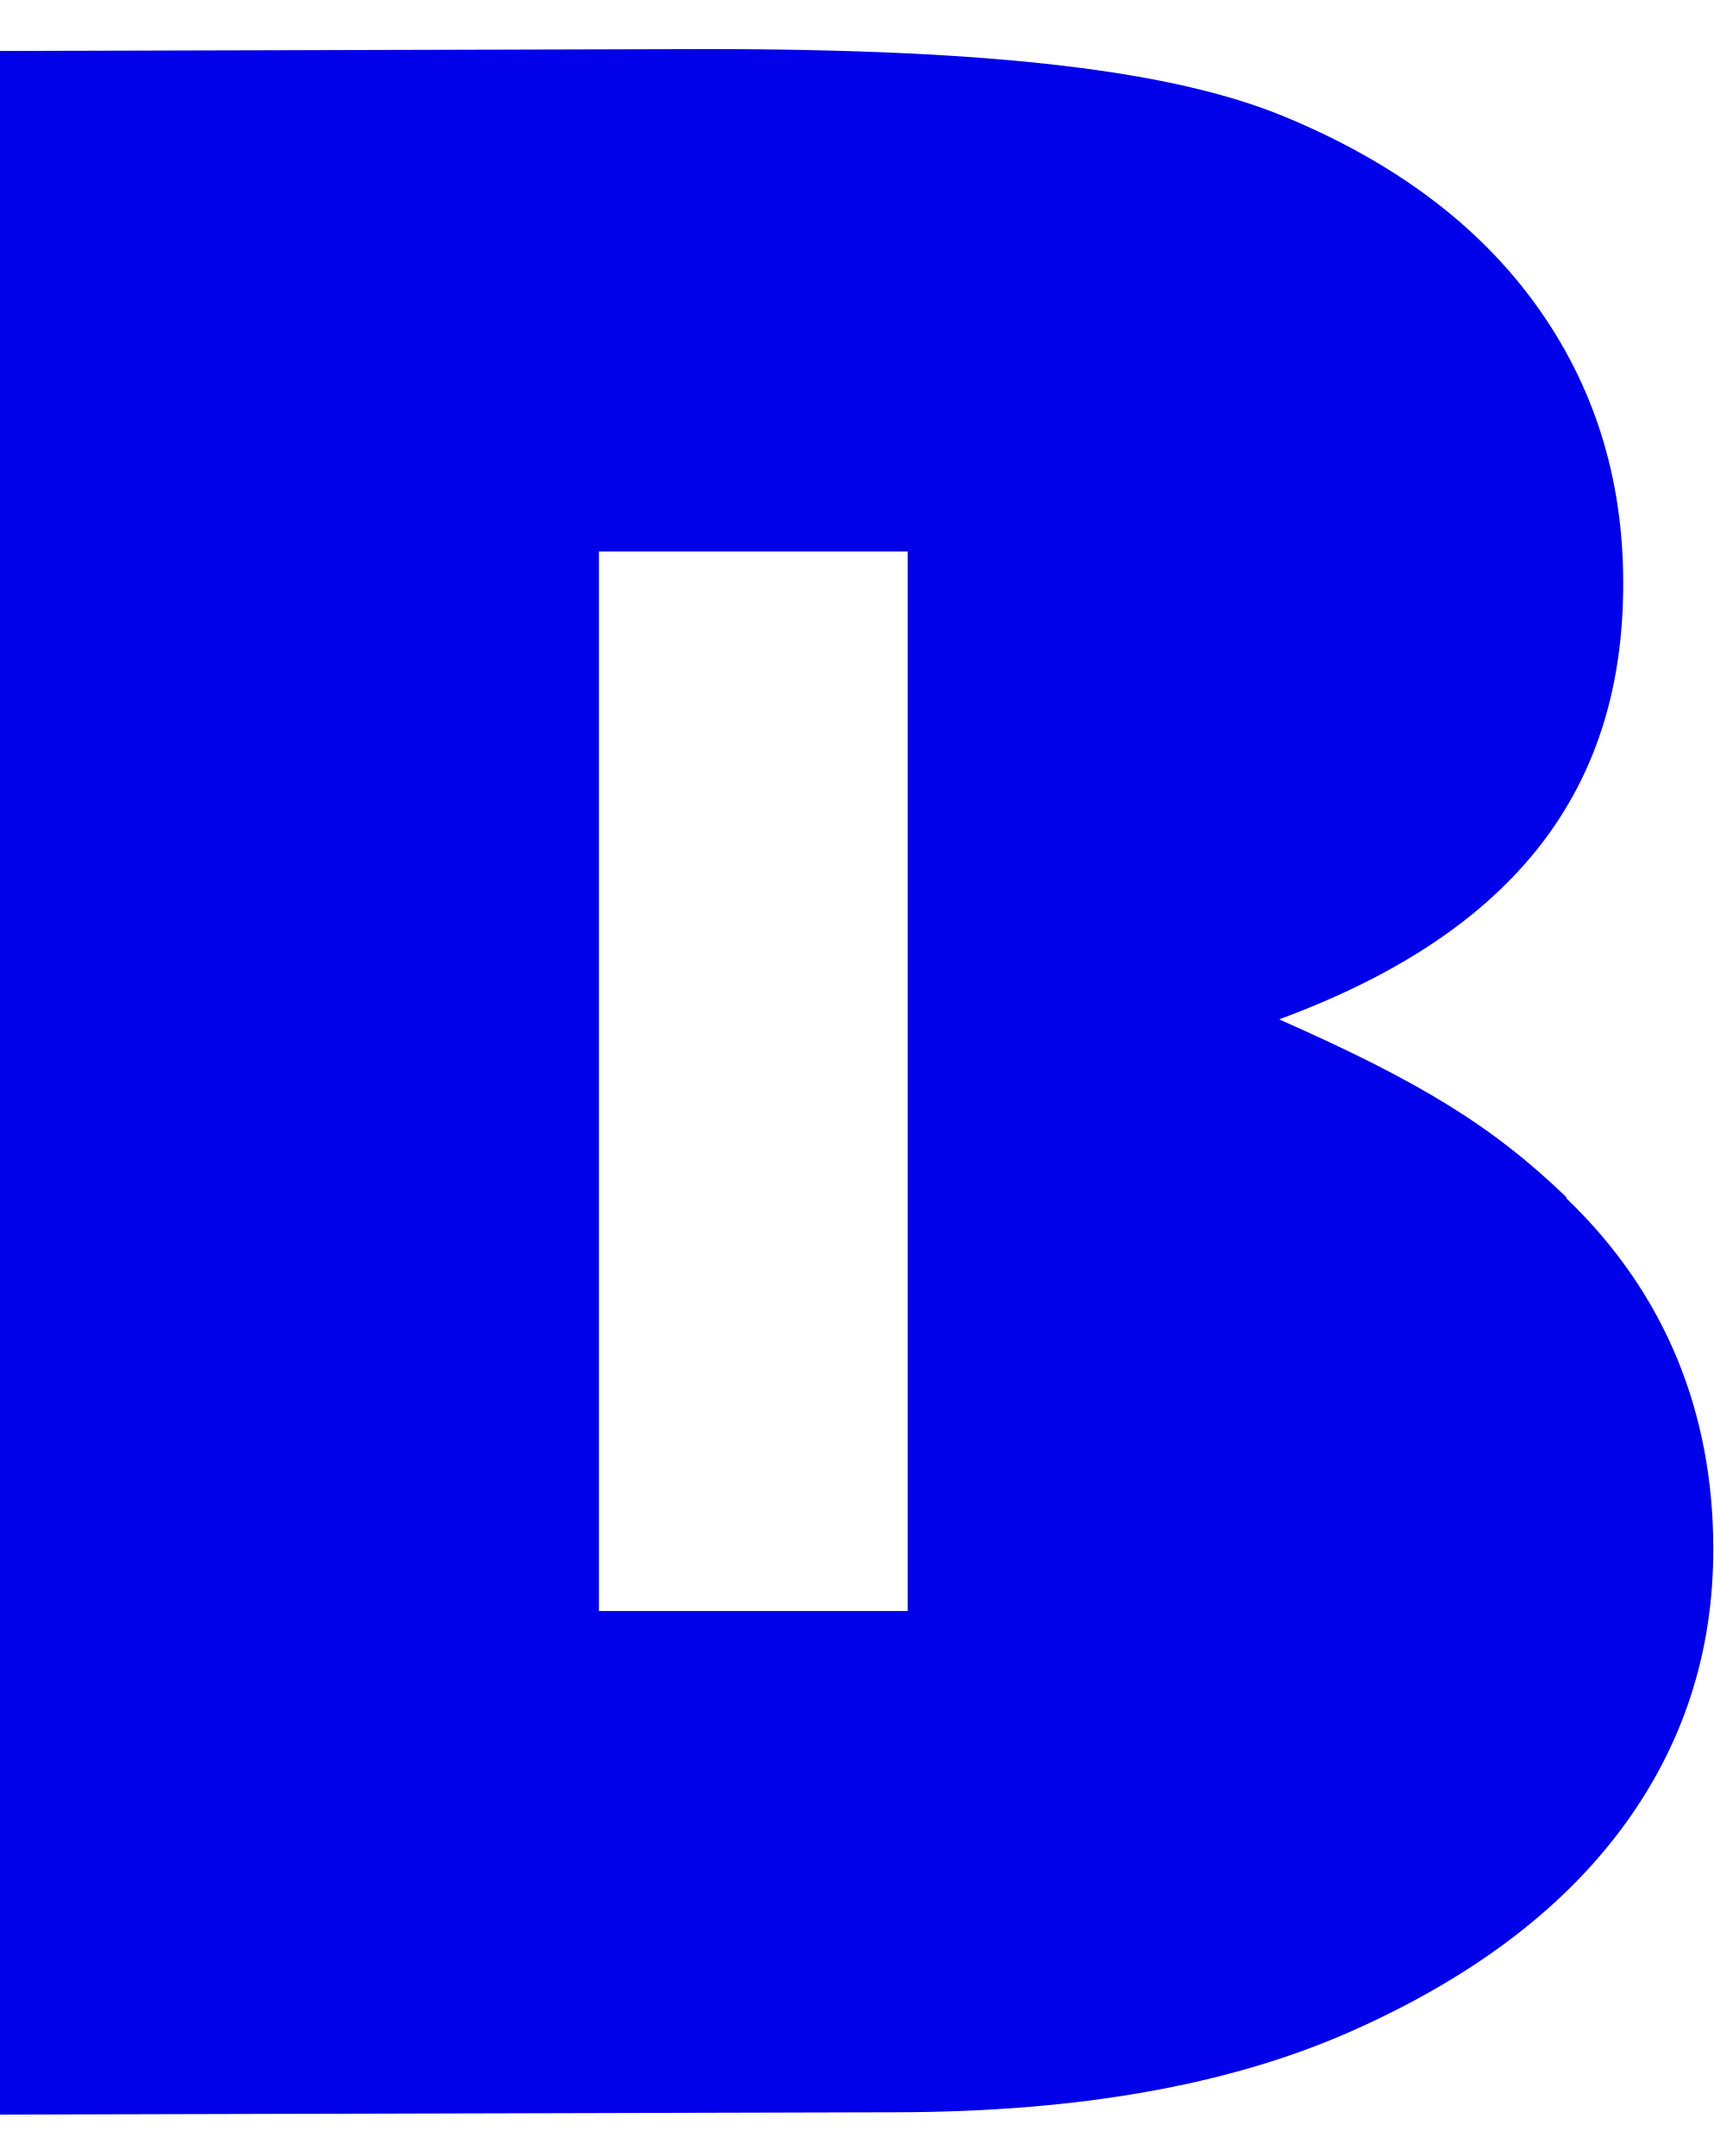
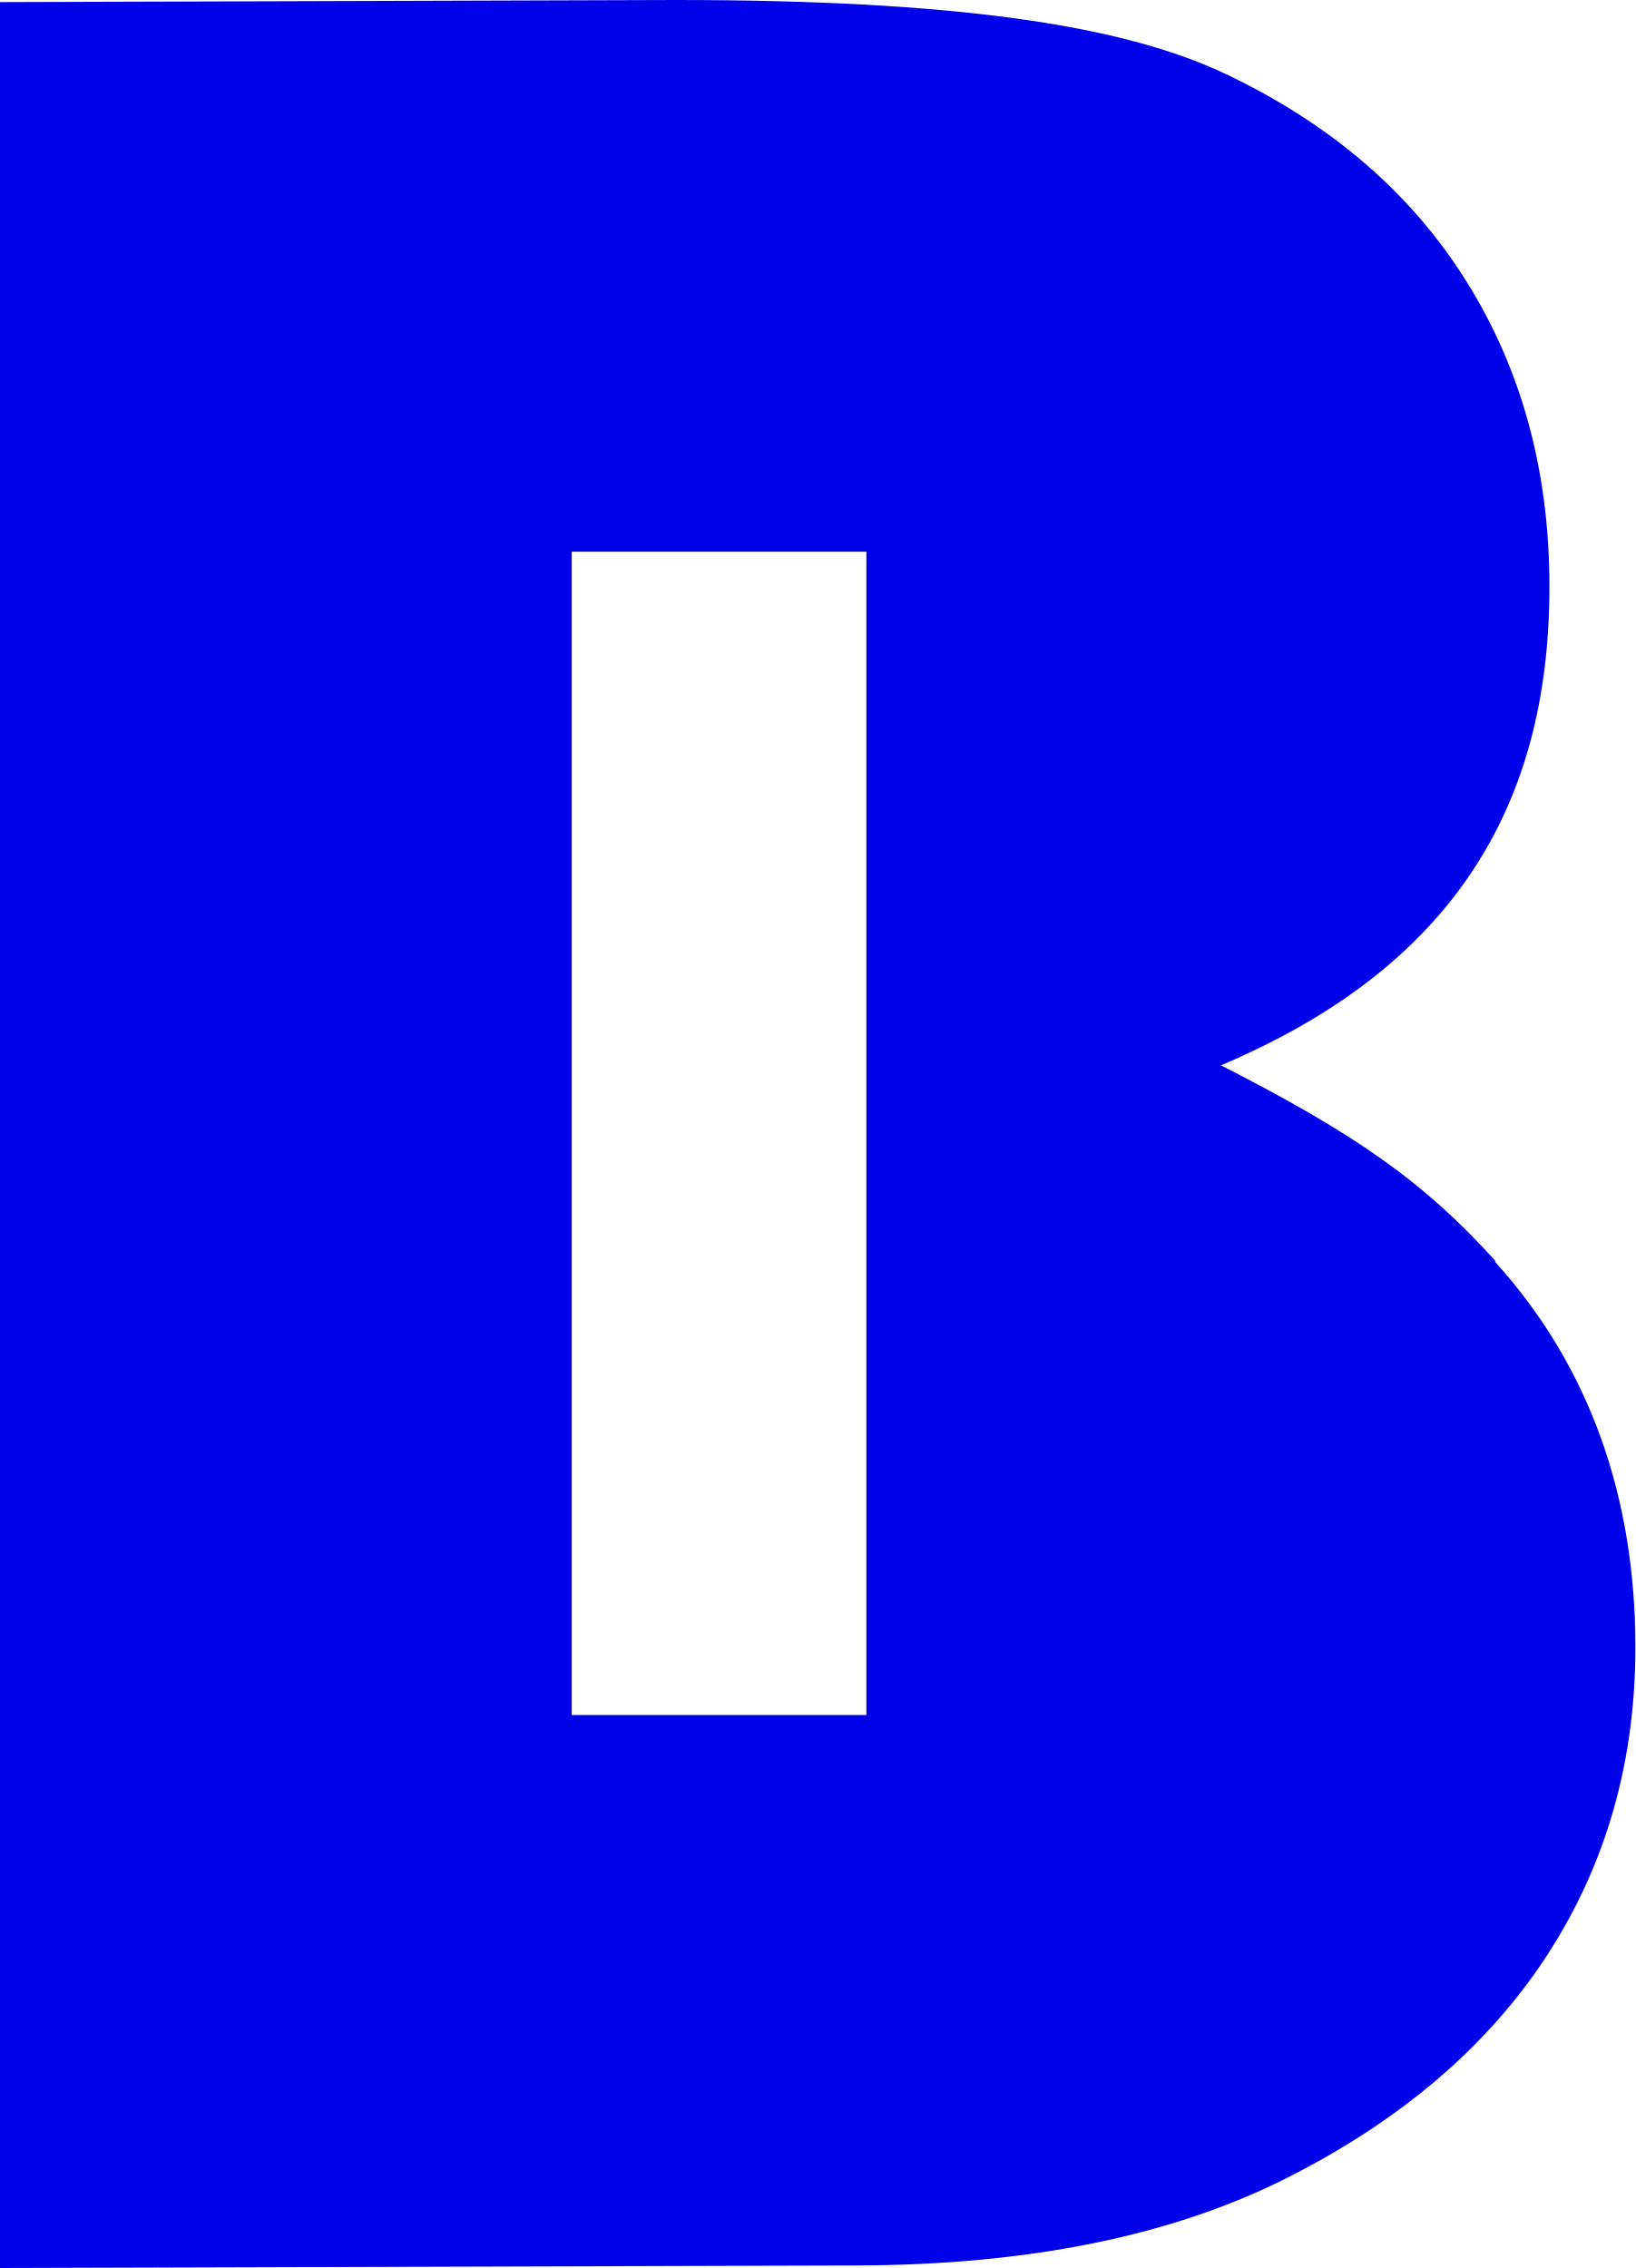
- <svg xmlns="http://www.w3.org/2000/svg" width="31" height="39" viewBox="0 0 31 39" fill="none">
-   <path d="M28.347 21.661C26.996 20.359 25.677 19.559 23.144 18.439C27.491 16.838 29.378 14.207 29.37 10.54C29.37 8.633 28.834 6.956 27.787 5.509C26.74 4.061 25.222 2.927 23.232 2.106C21.242 1.284 18.029 0.888 12.803 0.888L0 0.922V38.251L16.223 38.209C19.5 38.202 22.217 37.722 24.391 36.769C26.564 35.815 28.211 34.591 29.33 33.094C30.448 31.598 31.008 29.893 31 27.986C30.992 25.585 30.161 23.421 28.339 21.674L28.347 21.661ZM16.423 29.142H10.837V9.976H16.423V29.135V29.142Z" fill="#0000E9" />
+ <svg xmlns="http://www.w3.org/2000/svg" width="31" height="43" viewBox="0 0 31 43" fill="none">
+   <path d="M28.347 23.907C26.996 22.409 25.677 21.488 23.144 20.198C27.491 18.357 29.378 15.329 29.37 11.108C29.37 8.914 28.834 6.984 27.787 5.318C26.74 3.652 25.222 2.347 23.232 1.402C21.242 0.457 18.029 0 12.803 0L0 0.04V43L16.223 42.952C19.5 42.944 22.217 42.391 24.391 41.294C26.564 40.197 28.211 38.787 29.33 37.065C30.448 35.343 31.008 33.381 31 31.187C30.992 28.424 30.161 25.933 28.339 23.923L28.347 23.907ZM16.423 32.516H10.837V10.46H16.423V32.508V32.516Z" fill="#0000E9" />
</svg>
